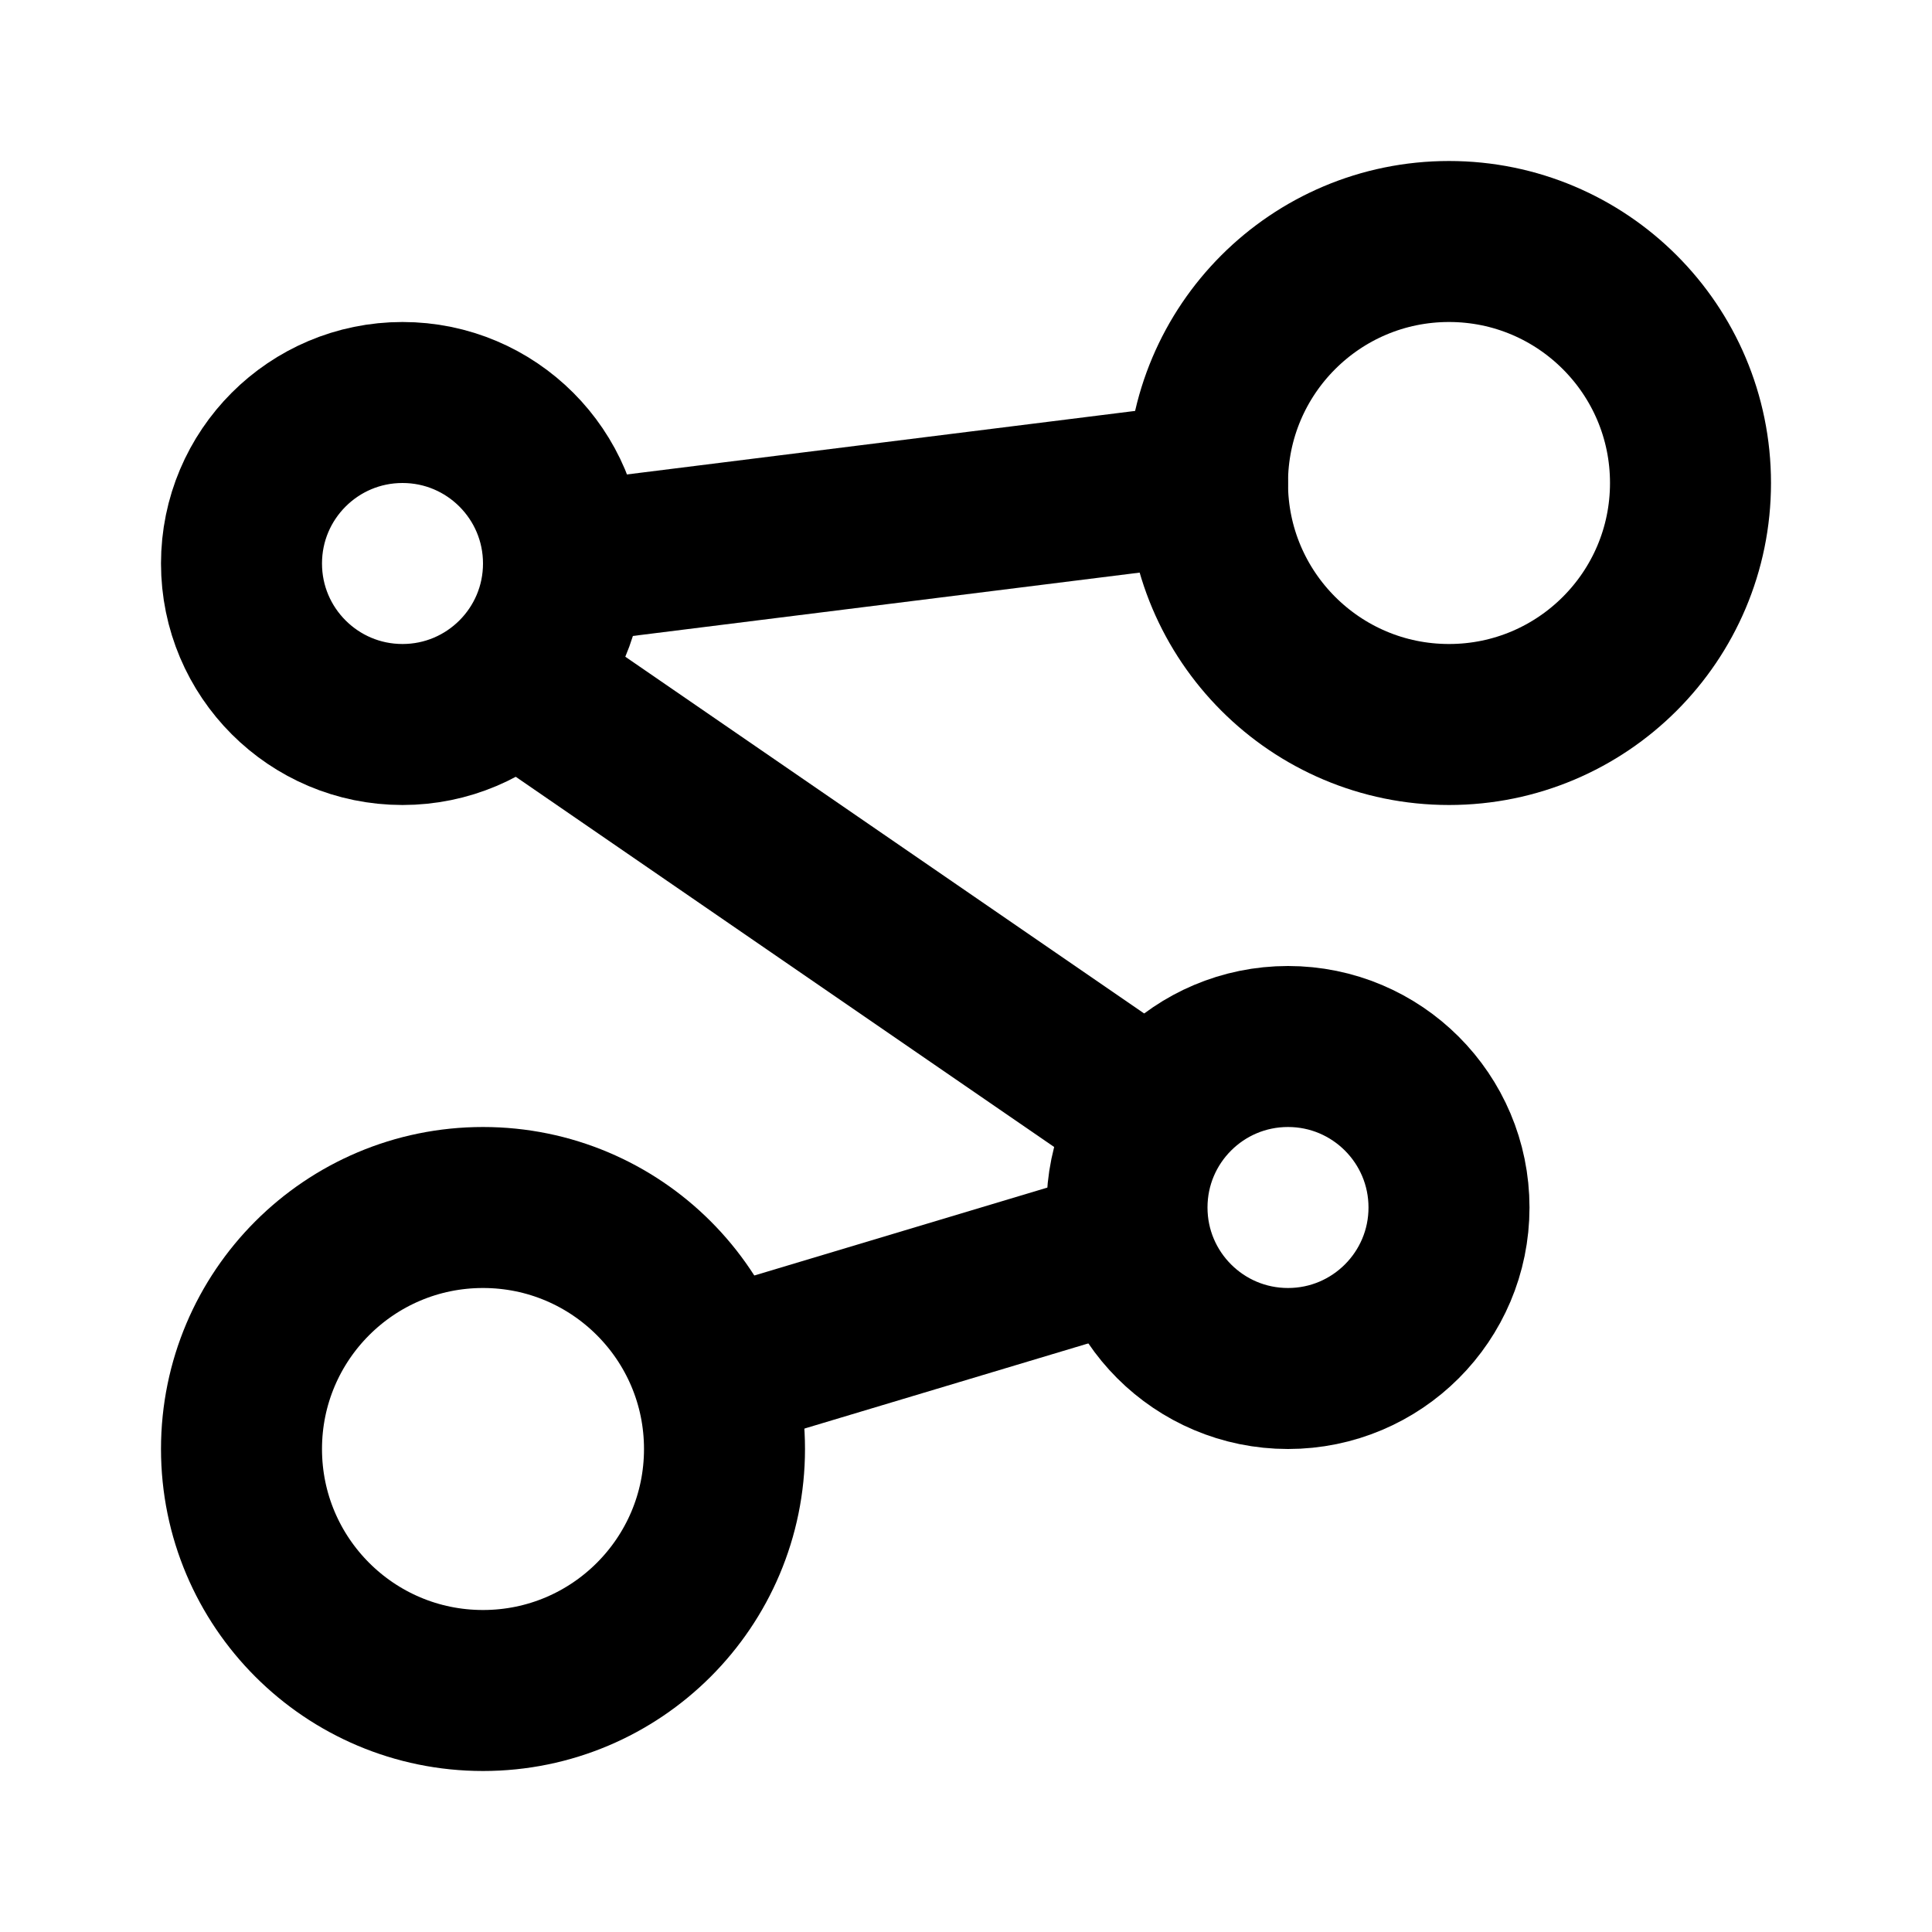
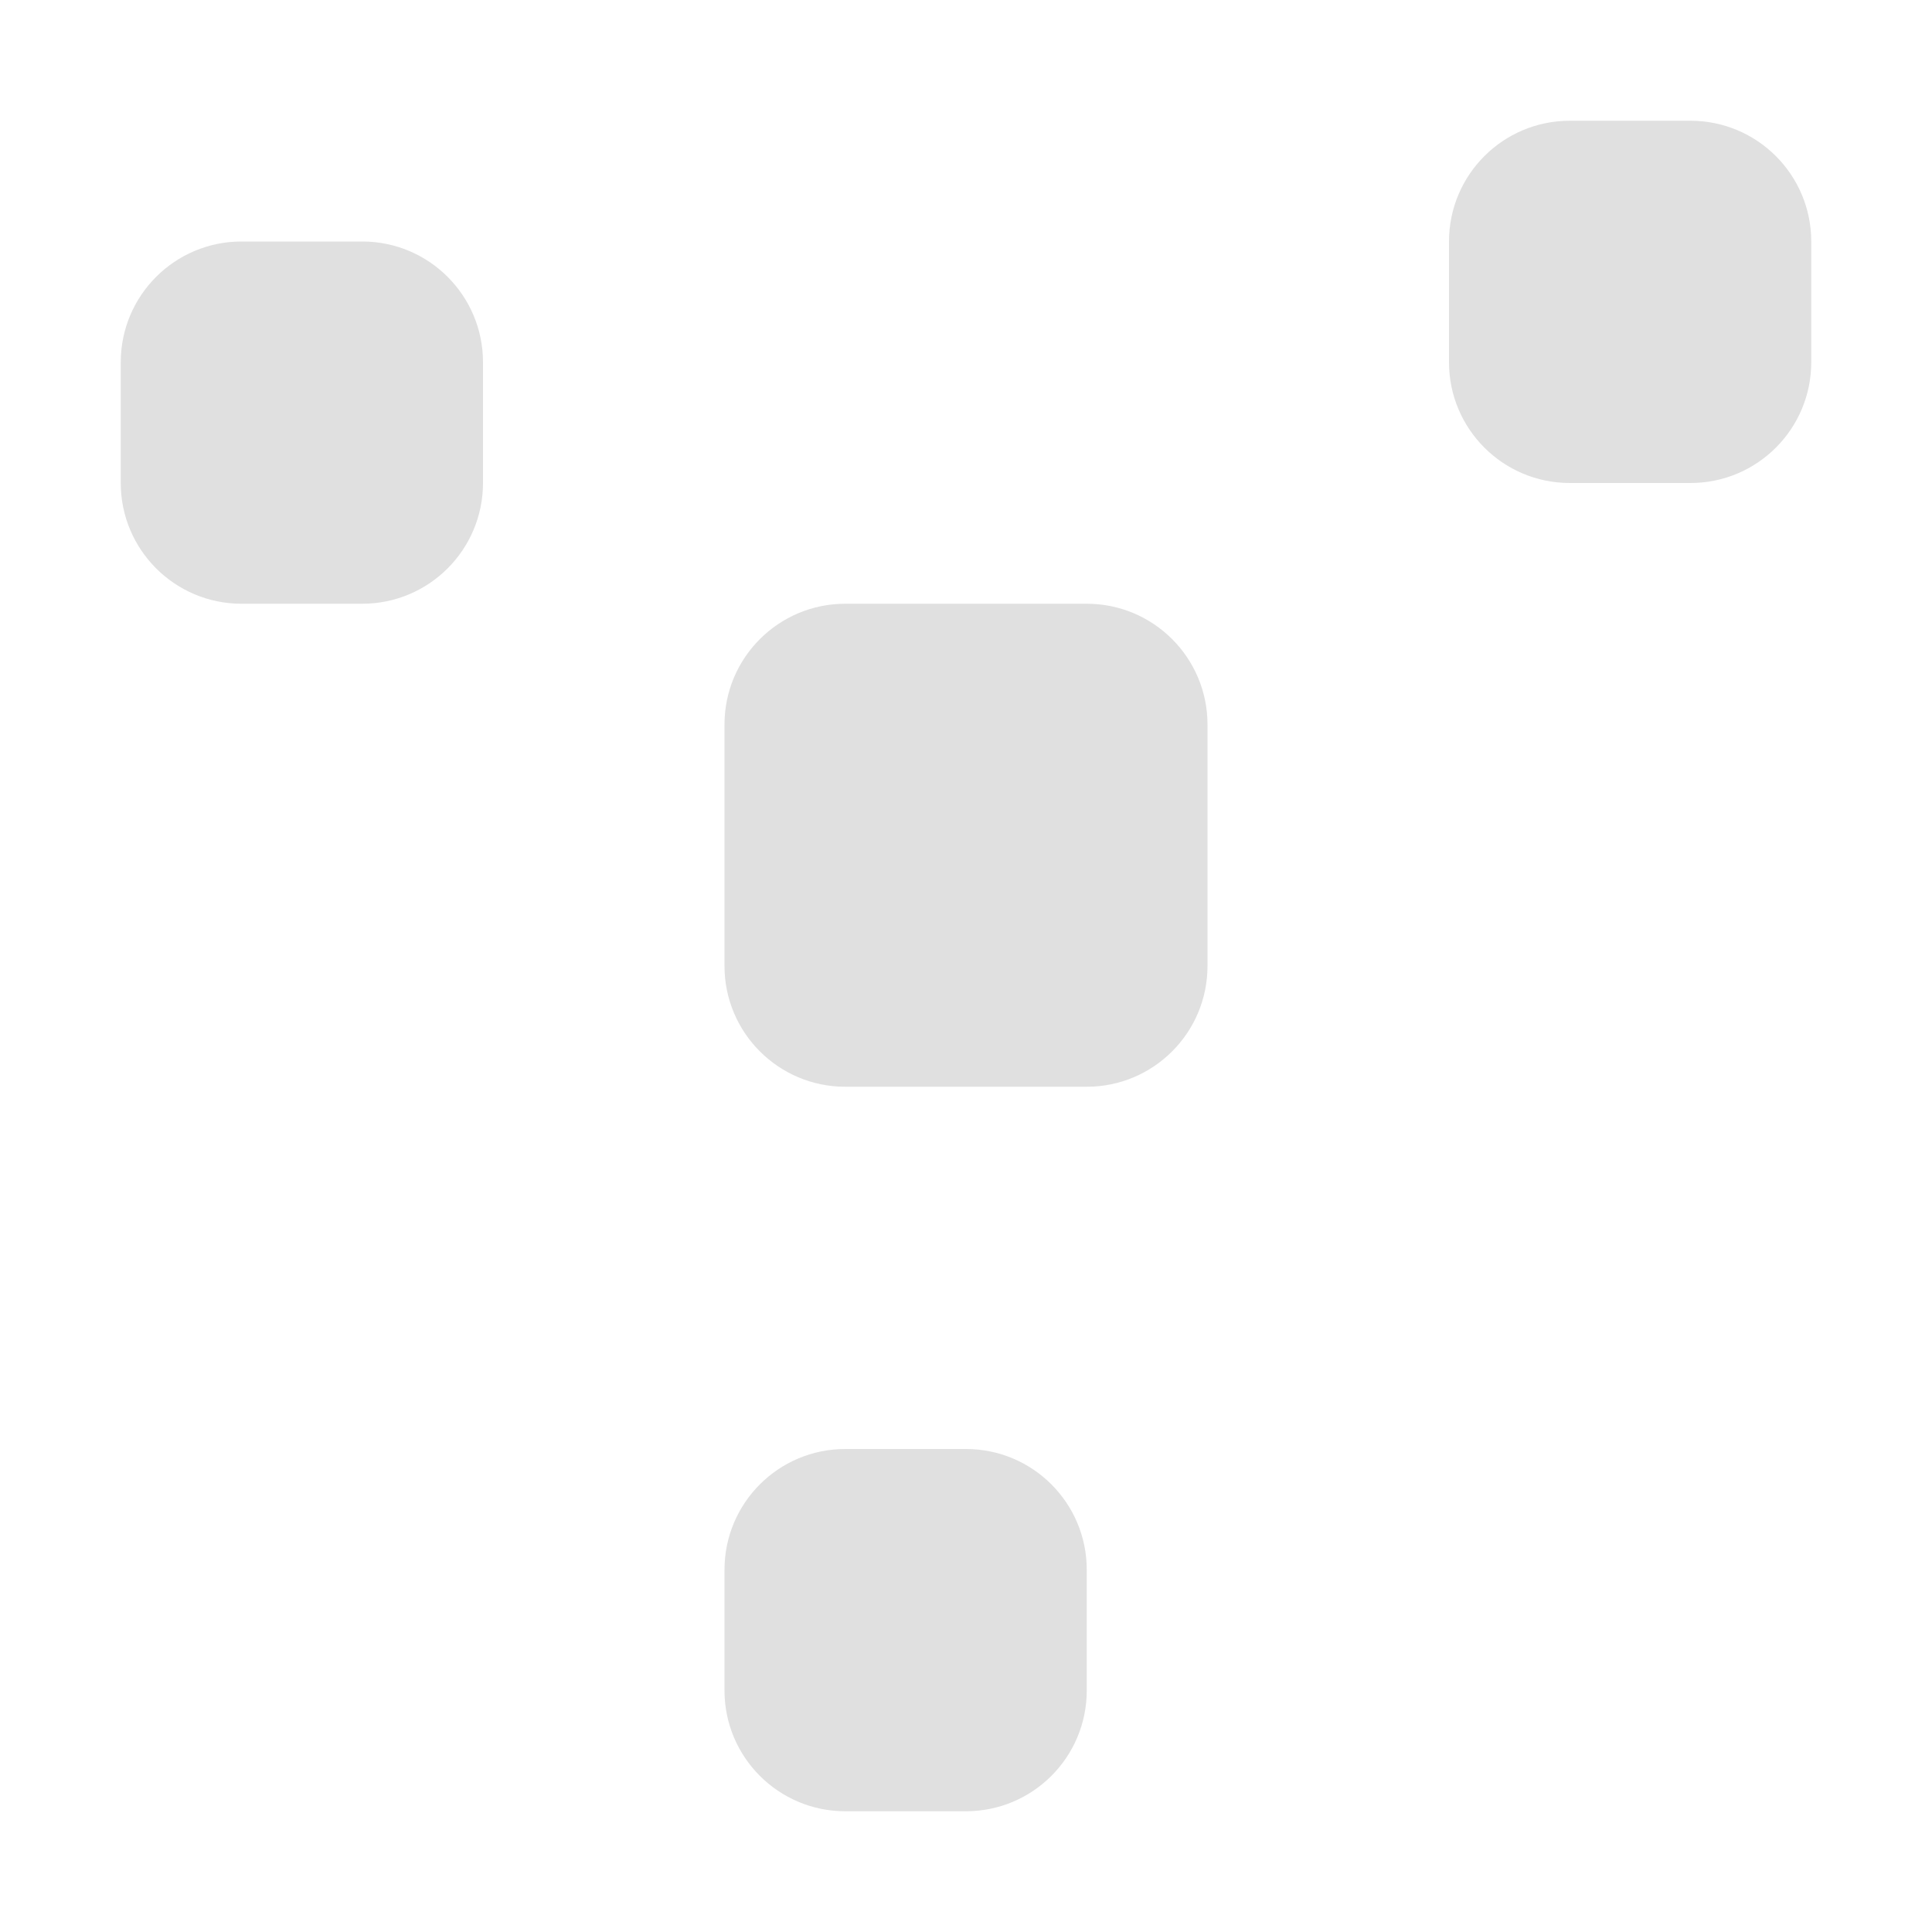
- <svg xmlns="http://www.w3.org/2000/svg" width="24" height="24" viewBox="0 0 24 24" fill="none" stroke="currentColor" stroke-width="2" stroke-linecap="round" stroke-linejoin="round" class="icon icon-tabler icons-tabler-outline icon-tabler-chart-dots-3">
-   <path stroke="none" d="M0 0h24v24H0z" fill="none" />
-   <path d="M5 7m-2 0a2 2 0 1 0 4 0a2 2 0 1 0 -4 0" />
-   <path d="M16 15m-2 0a2 2 0 1 0 4 0a2 2 0 1 0 -4 0" />
-   <path d="M18 6m-3 0a3 3 0 1 0 6 0a3 3 0 1 0 -6 0" />
-   <path d="M6 18m-3 0a3 3 0 1 0 6 0a3 3 0 1 0 -6 0" />
-   <path d="M9 17l5 -1.5" />
-   <path d="M6.5 8.5l7.81 5.37" />
-   <path d="M7 7l8 -1" />
+ <svg xmlns="http://www.w3.org/2000/svg" width="16" height="16" viewBox="0 0 16 16">
+   <path fill="#e0e0e0" d="M1 3A1 1 0 0 1 2 2L3 2A1 1 0 0 1 4 3L4 4A1 1 0 0 1 3 5L2 5A1 1 0 0 1 1 4ZM12 2A1 1 0 0 1 13 1L14 1A1 1 0 0 1 15 2L15 3A1 1 0 0 1 14 4L13 4A1 1 0 0 1 12 3ZM6 13A1 1 0 0 1 7 12L8 12A1 1 0 0 1 9 13L9 14A1 1 0 0 1 8 15L7 15A1 1 0 0 1 6 14Z" />
+   <path fill="#e0e0e0" d="M6 6A1 1 0 0 1 7 5L9 5A1 1 0 0 1 10 6L10 8A1 1 0 0 1 9 9L7 9A1 1 0 0 1 6 8Z" />
</svg>
